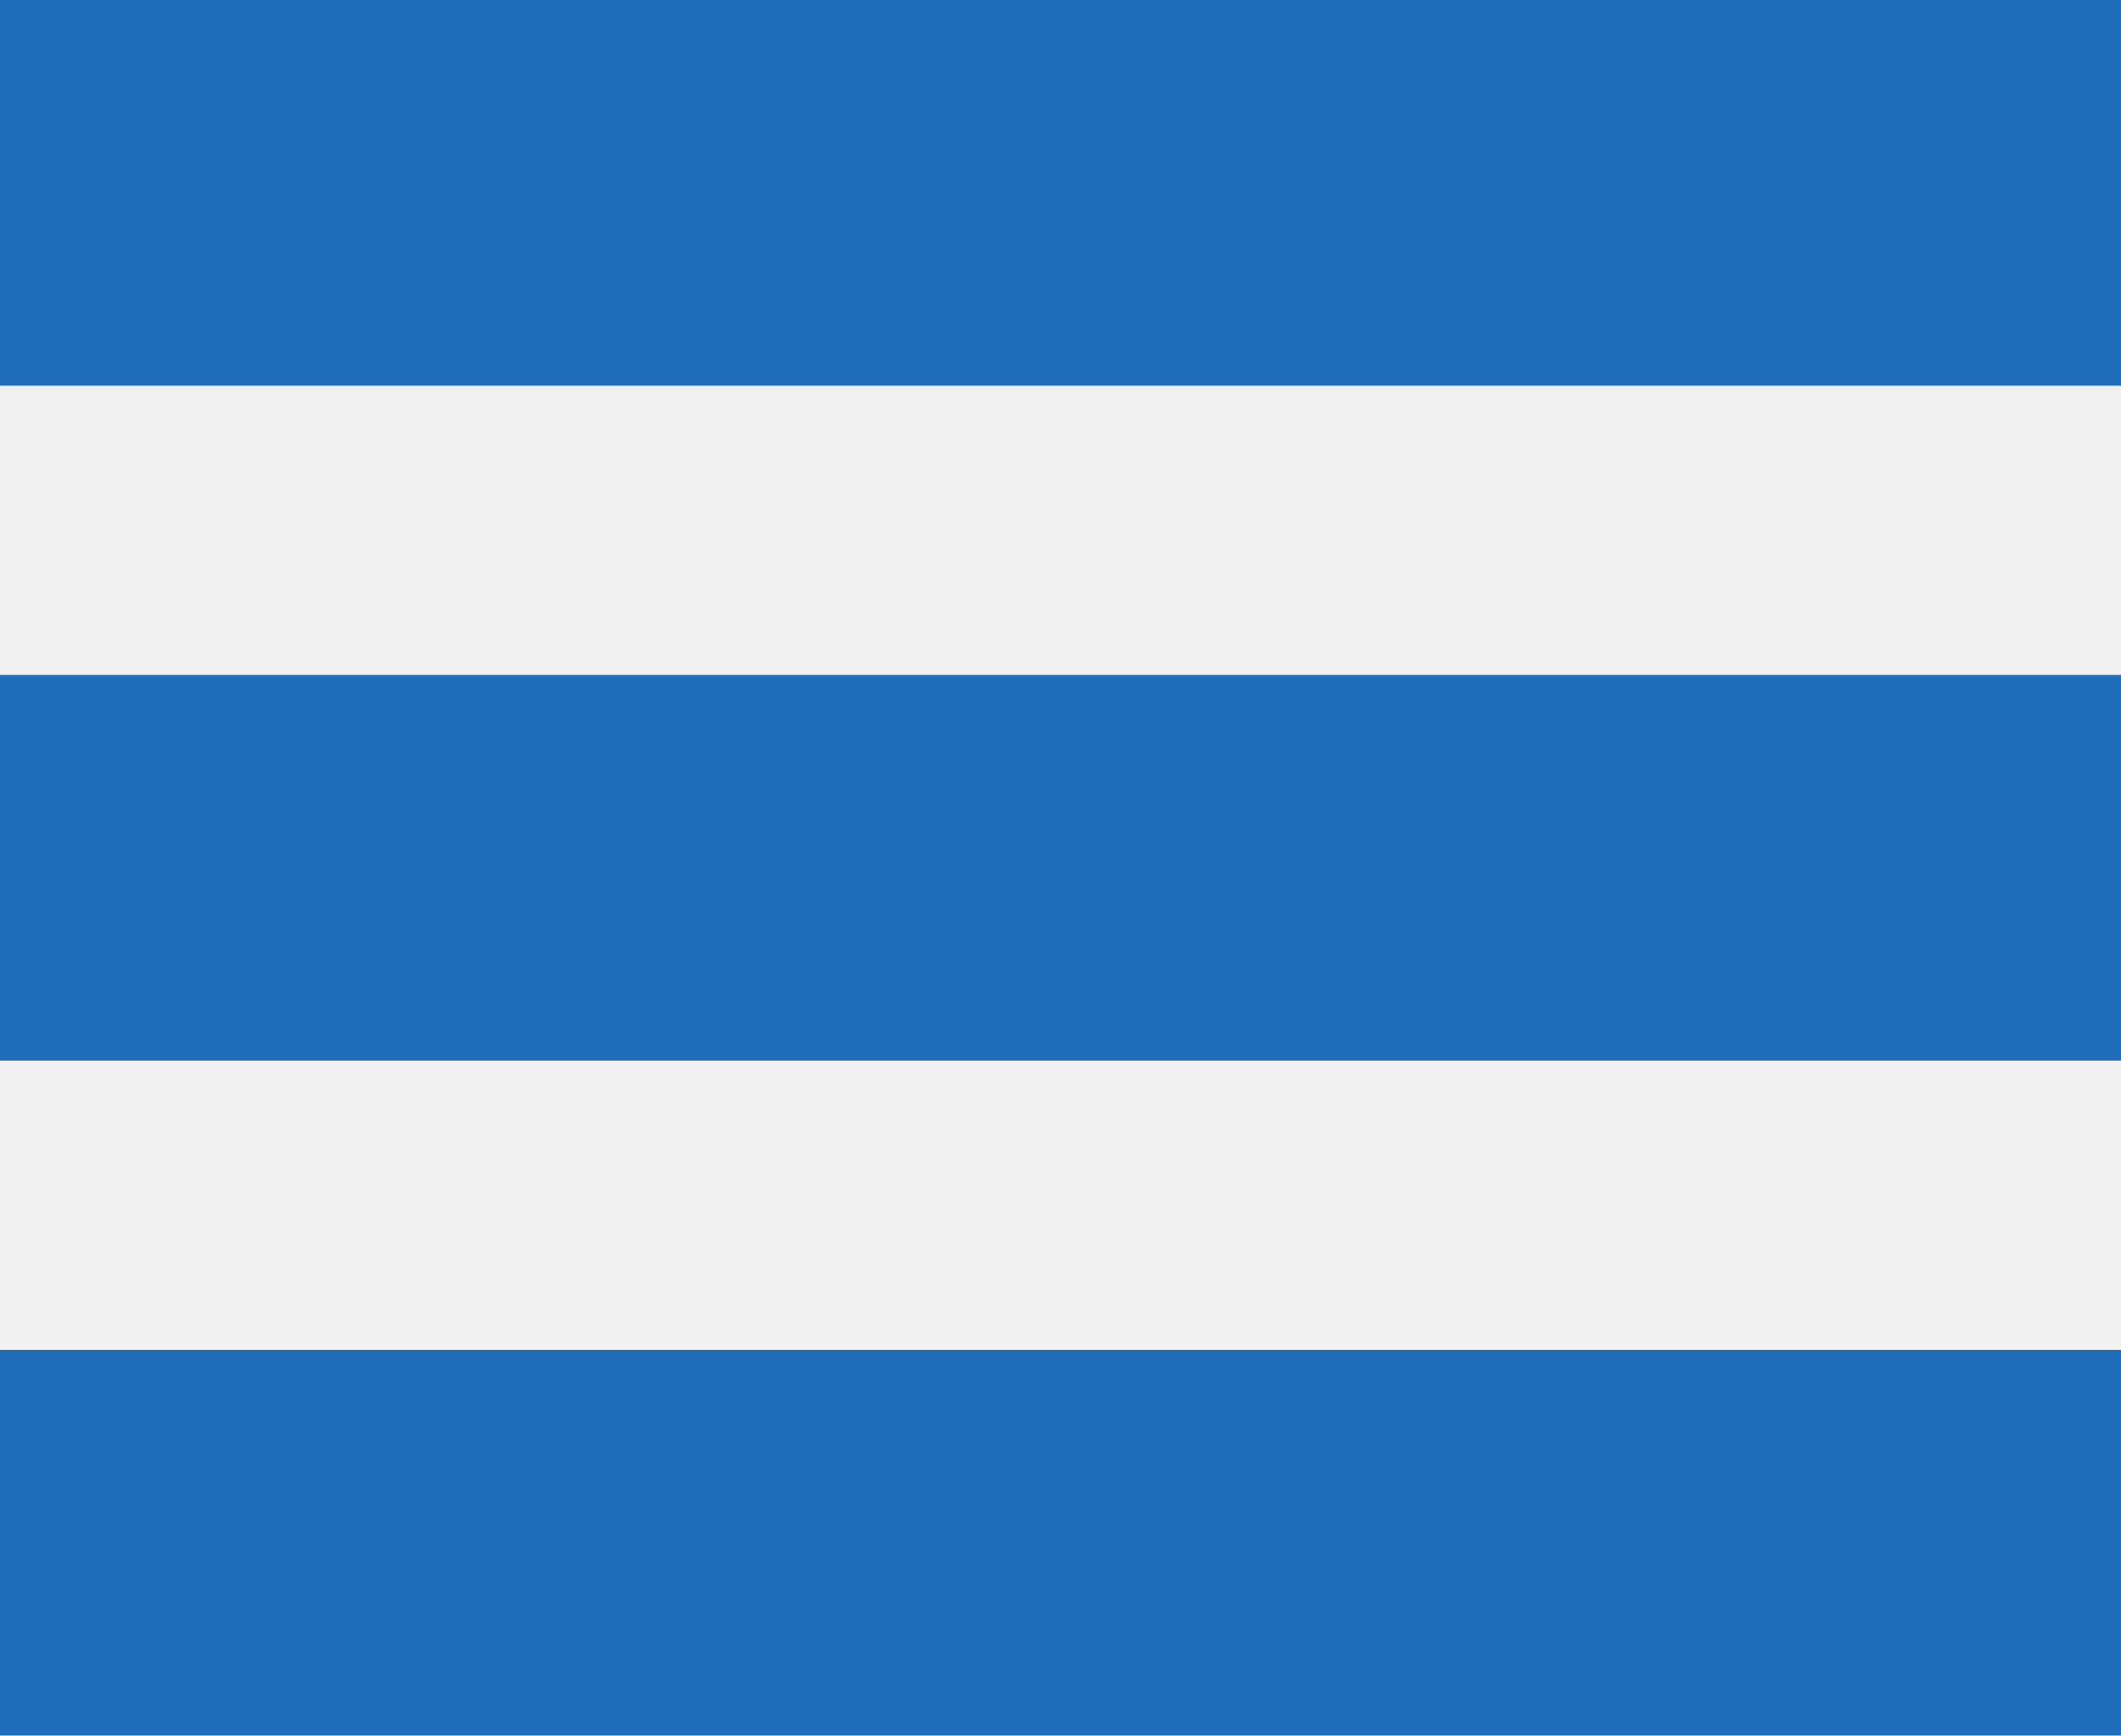
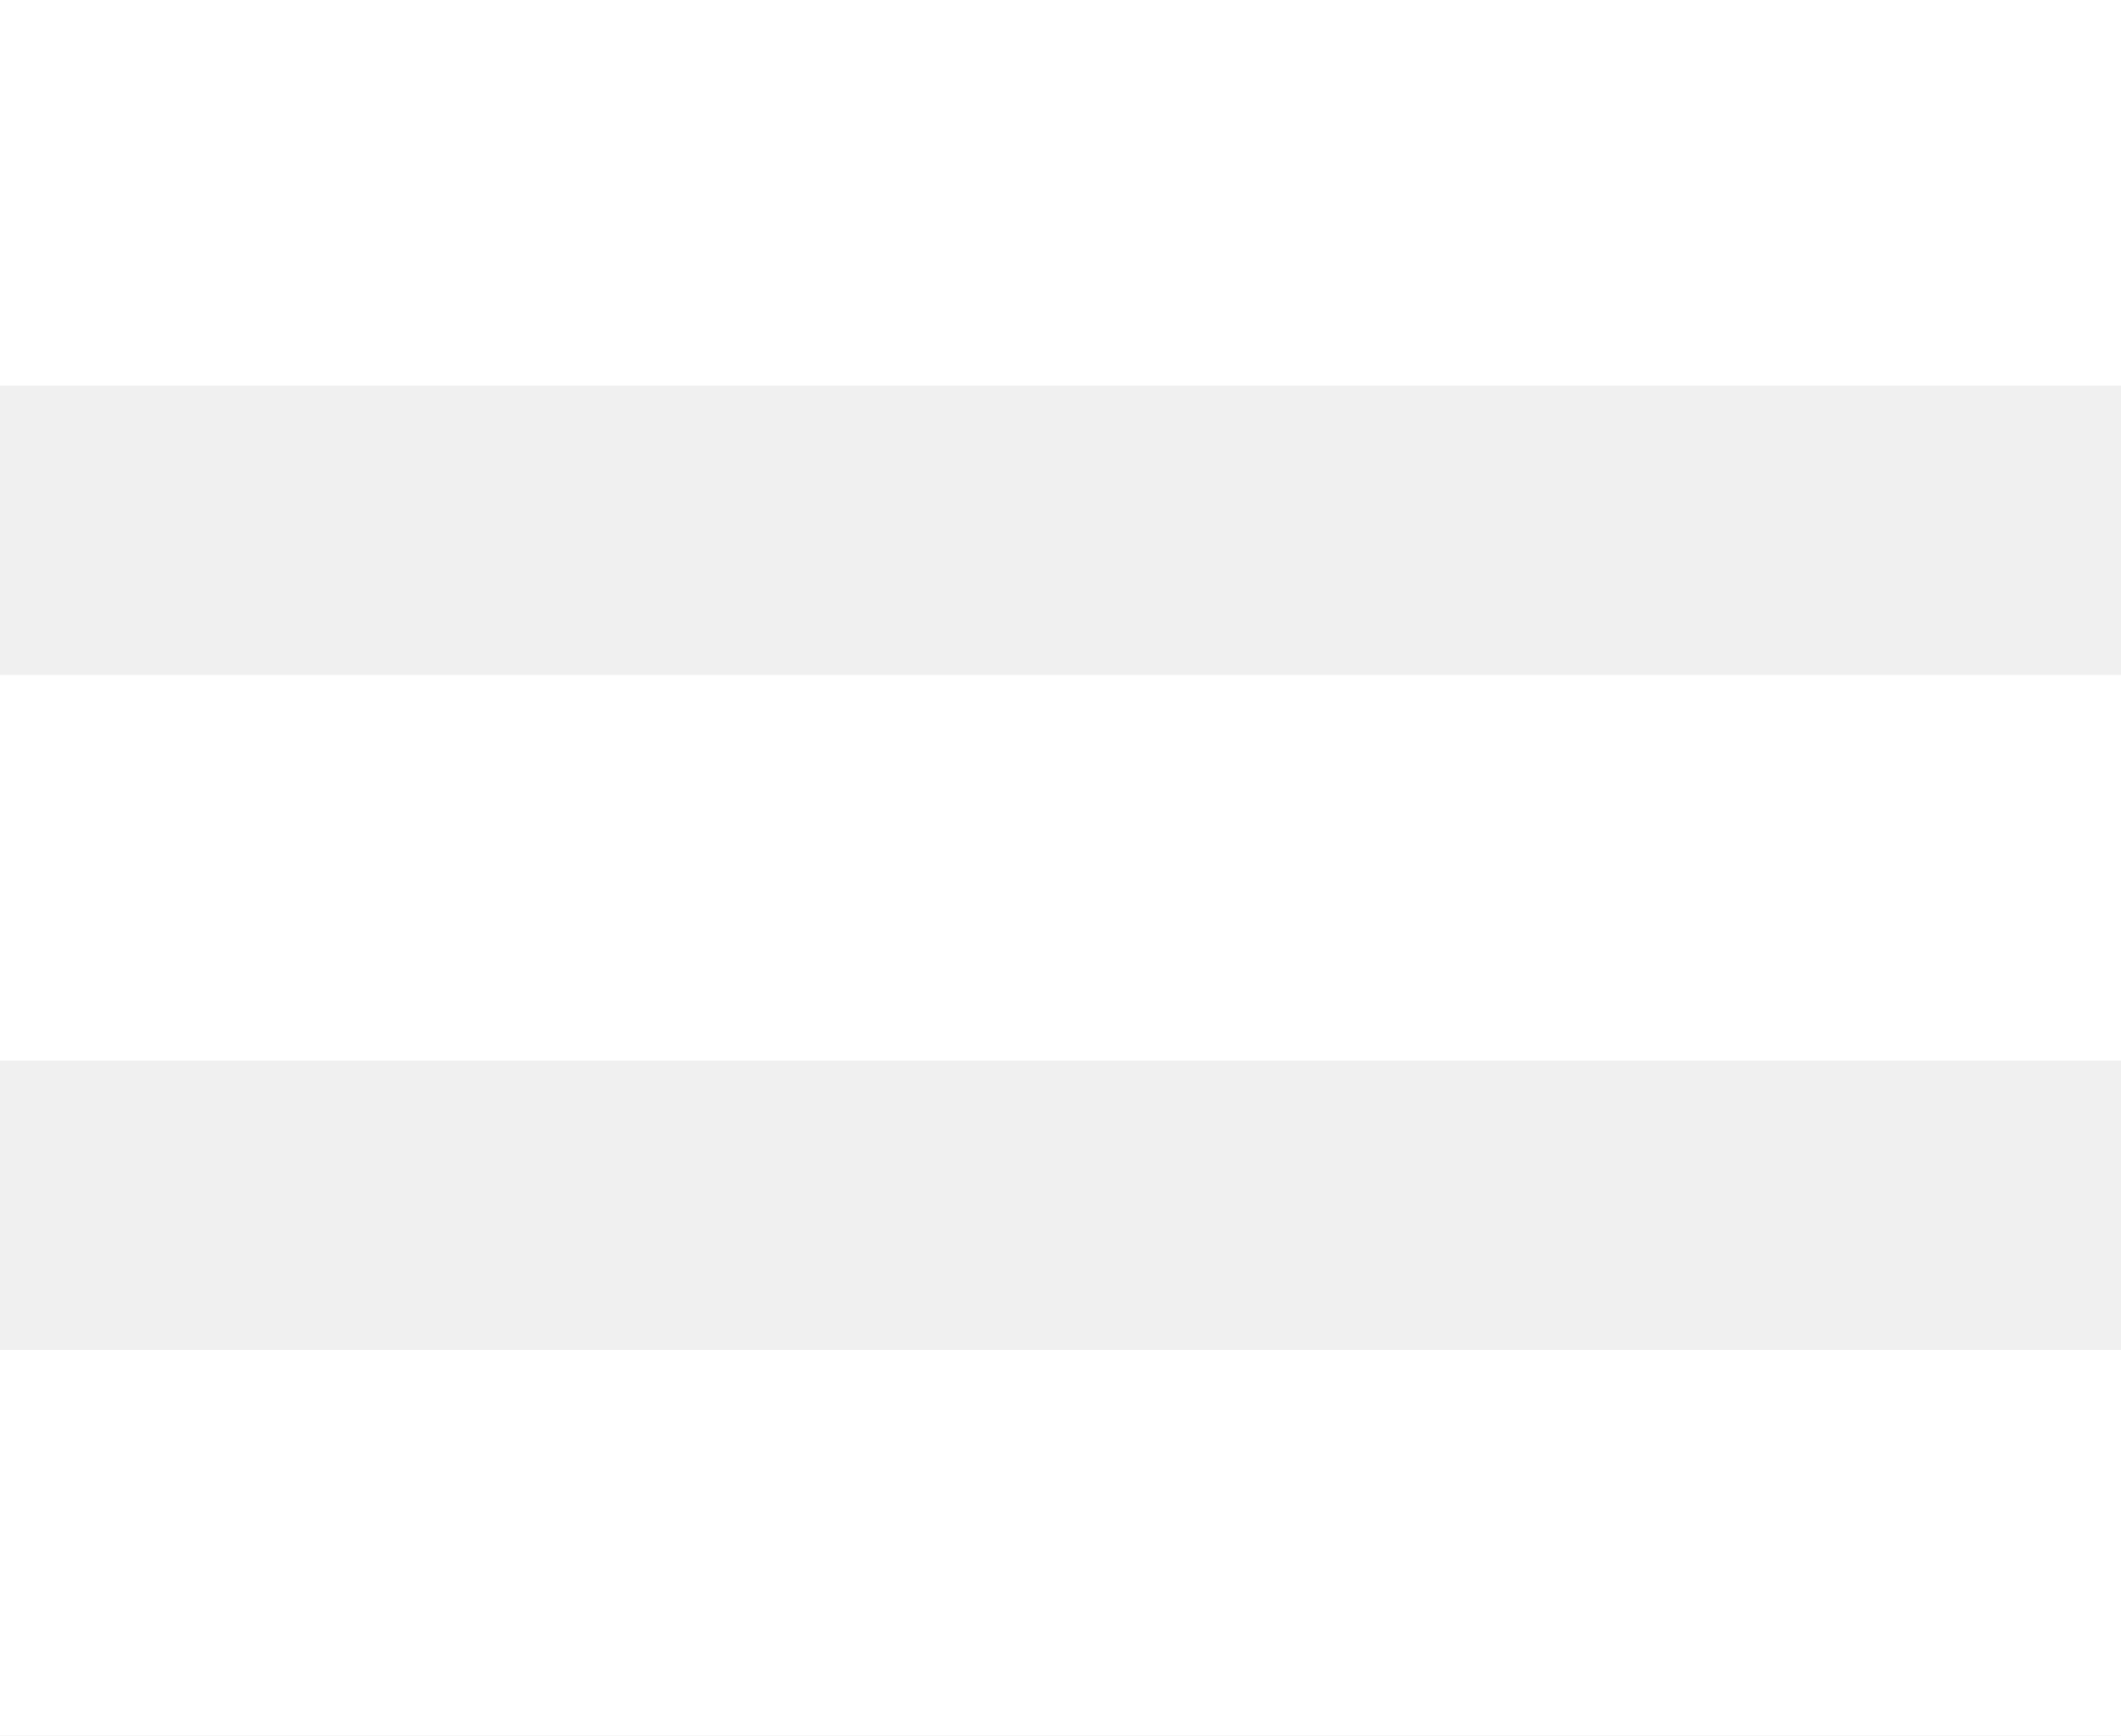
<svg xmlns="http://www.w3.org/2000/svg" width="44px" height="36px" viewBox="0 0 44 36" version="1.1">
  <g id="Page-1" stroke="none" stroke-width="1" fill="none" fill-rule="evenodd">
-     <g id="Group" fill="#206DBB" fill-rule="nonzero">
+     <g id="Group" fill="#fff" fill-rule="nonzero">
      <rect id="Rectangle-1" x="0" y="0" width="44" height="8" />
      <rect id="Rectangle-2" x="0" y="14" width="44" height="8" />
      <rect id="Rectangle-3" x="0" y="28" width="44" height="8" />
    </g>
  </g>
</svg>
